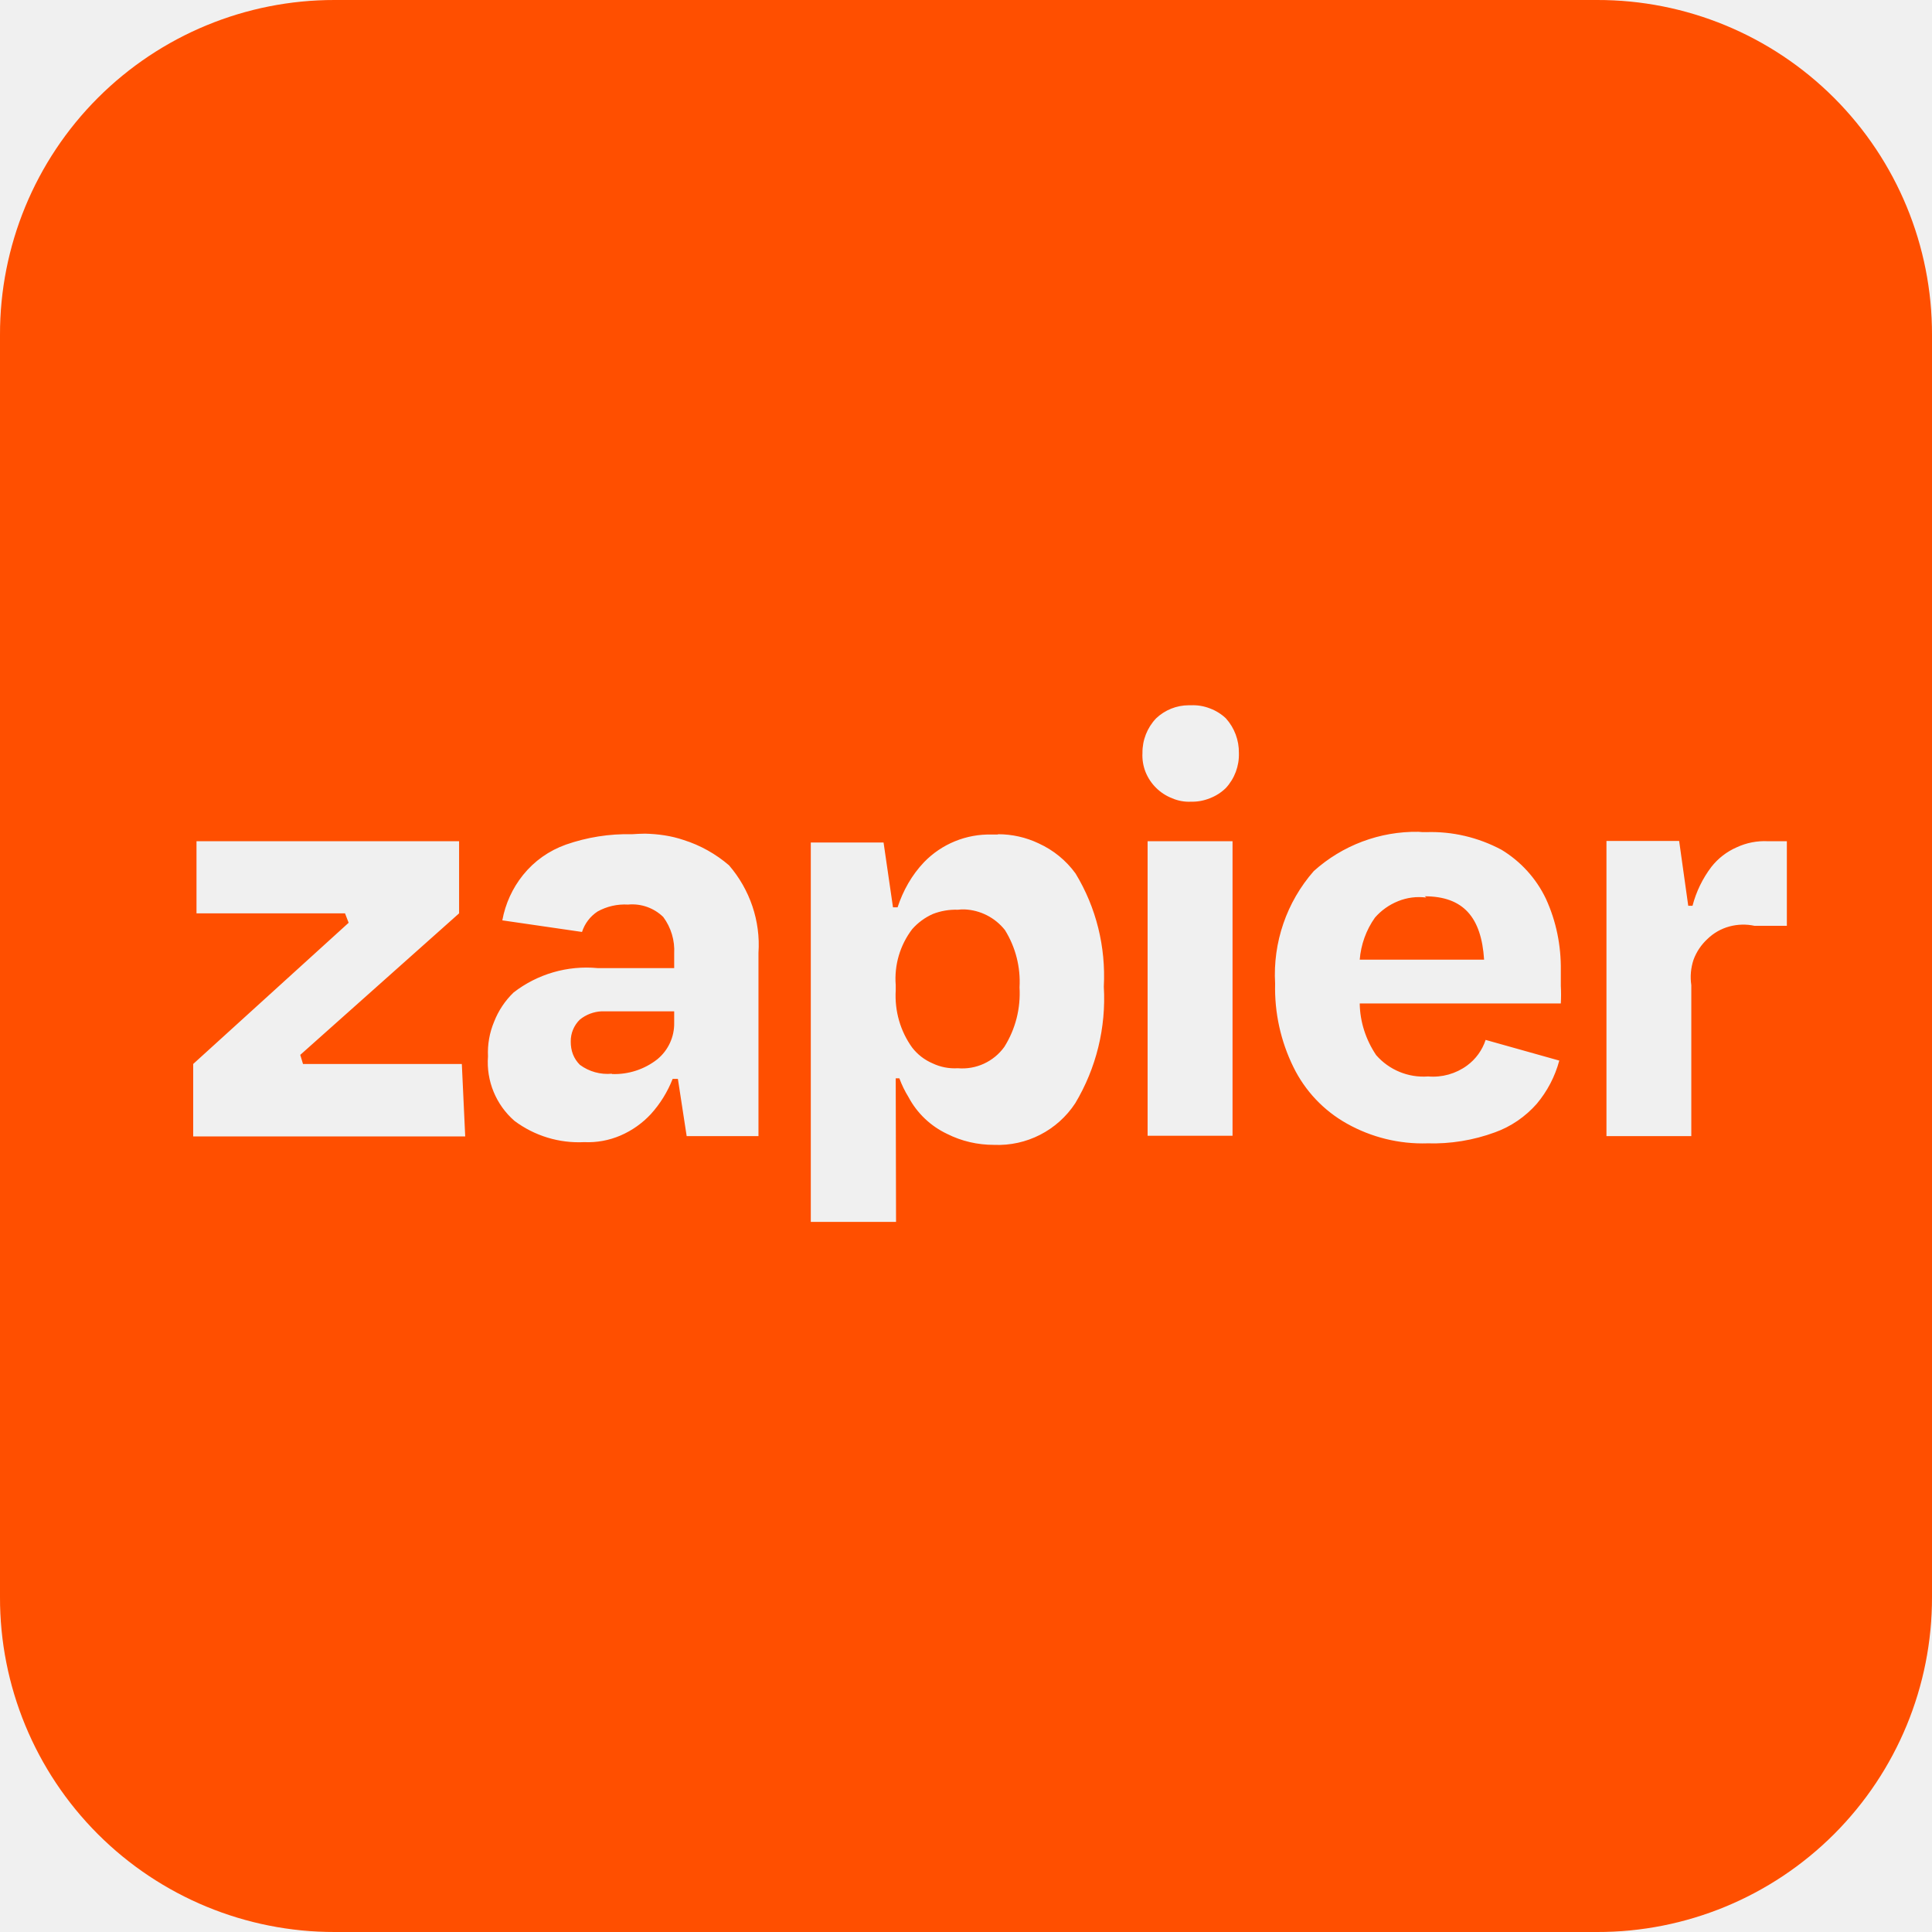
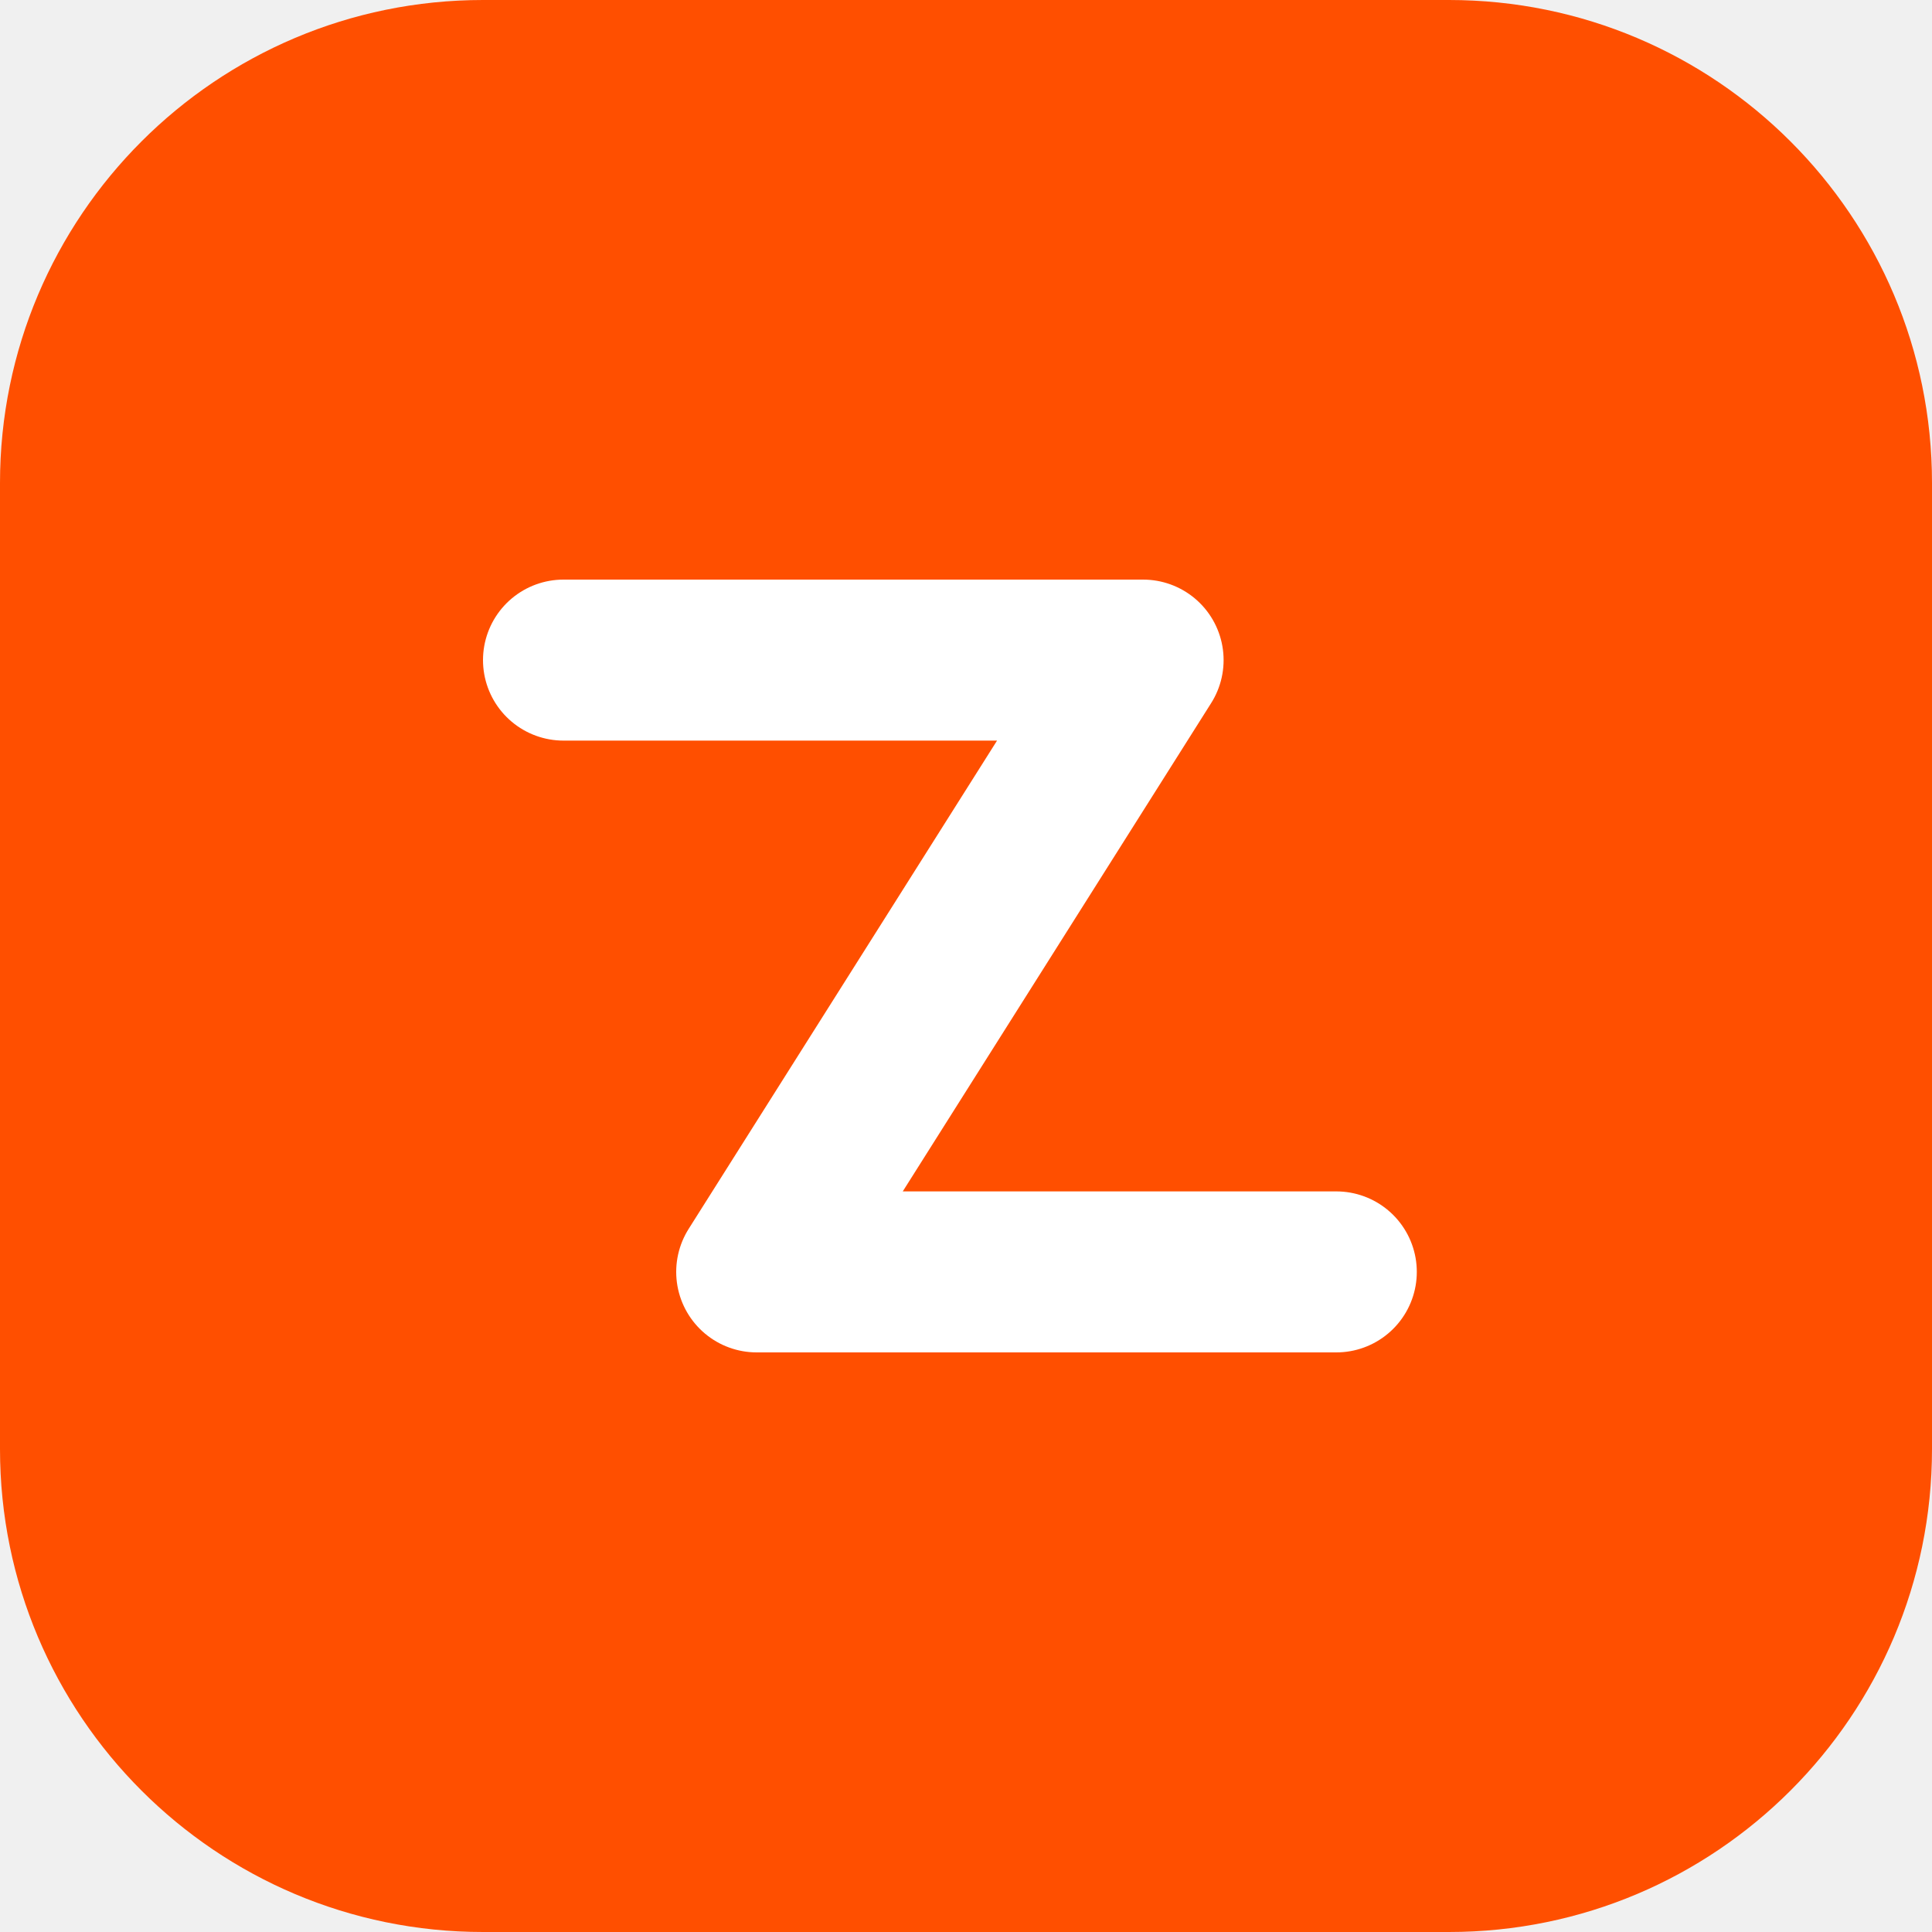
- <svg xmlns="http://www.w3.org/2000/svg" fill="#FF4F00" role="img" viewBox="0 0 24 24">
-   <path d="M4.157 0A4.151 4.151 0 0 0 0 4.161v15.678A4.151 4.151 0 0 0 4.157 24h15.682A4.152 4.152 0 0 0 24 19.839V4.161A4.152 4.152 0 0 0 19.839 0H4.157Zm10.61 8.761h.03a.577.577 0 0 1 .23.038.585.585 0 0 1 .201.124.63.63 0 0 1 .162.431.612.612 0 0 1-.162.435.58.58 0 0 1-.201.128.58.58 0 0 1-.23.042.529.529 0 0 1-.235-.042.585.585 0 0 1-.332-.328.559.559 0 0 1-.038-.235.613.613 0 0 1 .17-.431.59.59 0 0 1 .405-.162Zm2.853 1.572c.03.004.061.004.095.004.325-.011.646.064.937.219.238.144.431.355.552.609.128.279.189.582.185.888v.193a2 2 0 0 1 0 .219h-2.498c.003.227.075.45.204.642a.78.78 0 0 0 .646.265.714.714 0 0 0 .484-.136.642.642 0 0 0 .23-.318l.915.257a1.398 1.398 0 0 1-.28.537c-.14.159-.321.284-.521.355a2.234 2.234 0 0 1-.836.136 1.923 1.923 0 0 1-1.001-.245 1.618 1.618 0 0 1-.665-.703 2.221 2.221 0 0 1-.227-1.036 1.95 1.95 0 0 1 .48-1.398 1.9 1.9 0 0 1 1.3-.488Zm-9.607.023c.162.004.325.026.48.079.207.065.4.174.563.314.26.302.393.692.366 1.088v2.276H8.53l-.109-.711h-.065c-.064.163-.155.31-.272.439a1.122 1.122 0 0 1-.374.264 1.023 1.023 0 0 1-.453.083 1.334 1.334 0 0 1-.866-.264.965.965 0 0 1-.329-.801.993.993 0 0 1 .076-.431 1.02 1.02 0 0 1 .242-.363 1.478 1.478 0 0 1 1.043-.303h.952v-.181a.696.696 0 0 0-.136-.454.553.553 0 0 0-.438-.154.695.695 0 0 0-.378.086.48.48 0 0 0-.193.254l-.99-.144a1.26 1.26 0 0 1 .257-.563c.14-.174.321-.302.533-.378.261-.091.54-.136.82-.129.053-.003.106-.007.163-.007Zm4.384.007c.174 0 .347.038.506.114.182.083.34.211.458.374.257.423.377.911.351 1.406a2.53 2.53 0 0 1-.355 1.448 1.148 1.148 0 0 1-1.009.517c-.204 0-.401-.045-.582-.136a1.052 1.052 0 0 1-.48-.457 1.298 1.298 0 0 1-.114-.234h-.045l.004 1.784h-1.059v-4.713h.904l.117.805h.057c.068-.208.177-.401.328-.56a1.129 1.129 0 0 1 .843-.344h.076v-.004Zm7.559.084h.903l.113.805h.053a1.37 1.37 0 0 1 .235-.484.813.813 0 0 1 .313-.242.82.82 0 0 1 .39-.076h.234v1.051h-.401a.662.662 0 0 0-.313.008.623.623 0 0 0-.272.155.663.663 0 0 0-.174.26.683.683 0 0 0-.027.314v1.875h-1.054v-3.666Zm-17.515.003h3.262v.896L3.73 13.104l.034.113h1.973l.042.9H2.4v-.9l1.931-1.754-.045-.117H2.441v-.896Zm11.815 0h1.055v3.659h-1.055V10.45Zm3.443.684.019.016a.69.69 0 0 0-.351.045.756.756 0 0 0-.287.204c-.11.155-.174.336-.189.522h1.545c-.034-.526-.257-.787-.74-.787h.003Zm-5.718.163c-.026 0-.057 0-.083.004a.78.78 0 0 0-.31.053.746.746 0 0 0-.257.189 1.016 1.016 0 0 0-.204.695v.064c-.015.257.057.507.204.711a.634.634 0 0 0 .253.196.638.638 0 0 0 .314.061.644.644 0 0 0 .578-.265c.14-.223.204-.48.189-.74a1.216 1.216 0 0 0-.181-.711.677.677 0 0 0-.503-.257Zm-4.509 1.266a.464.464 0 0 0-.268.102.373.373 0 0 0-.114.276c0 .053.008.106.027.155a.375.375 0 0 0 .087.132.576.576 0 0 0 .397.11v.004a.863.863 0 0 0 .563-.182.573.573 0 0 0 .211-.457v-.14h-.903Z" />
+ <svg xmlns="http://www.w3.org/2000/svg" viewBox="0 0 24 24" fill="none">
+   <rect width="24" height="24" rx="6" fill="#FF4F00" />
+   <path d="M7 8.2h7.2L9.4 15.8H16.6" stroke="#fff" stroke-width="2" stroke-linecap="round" stroke-linejoin="round" />
</svg>
